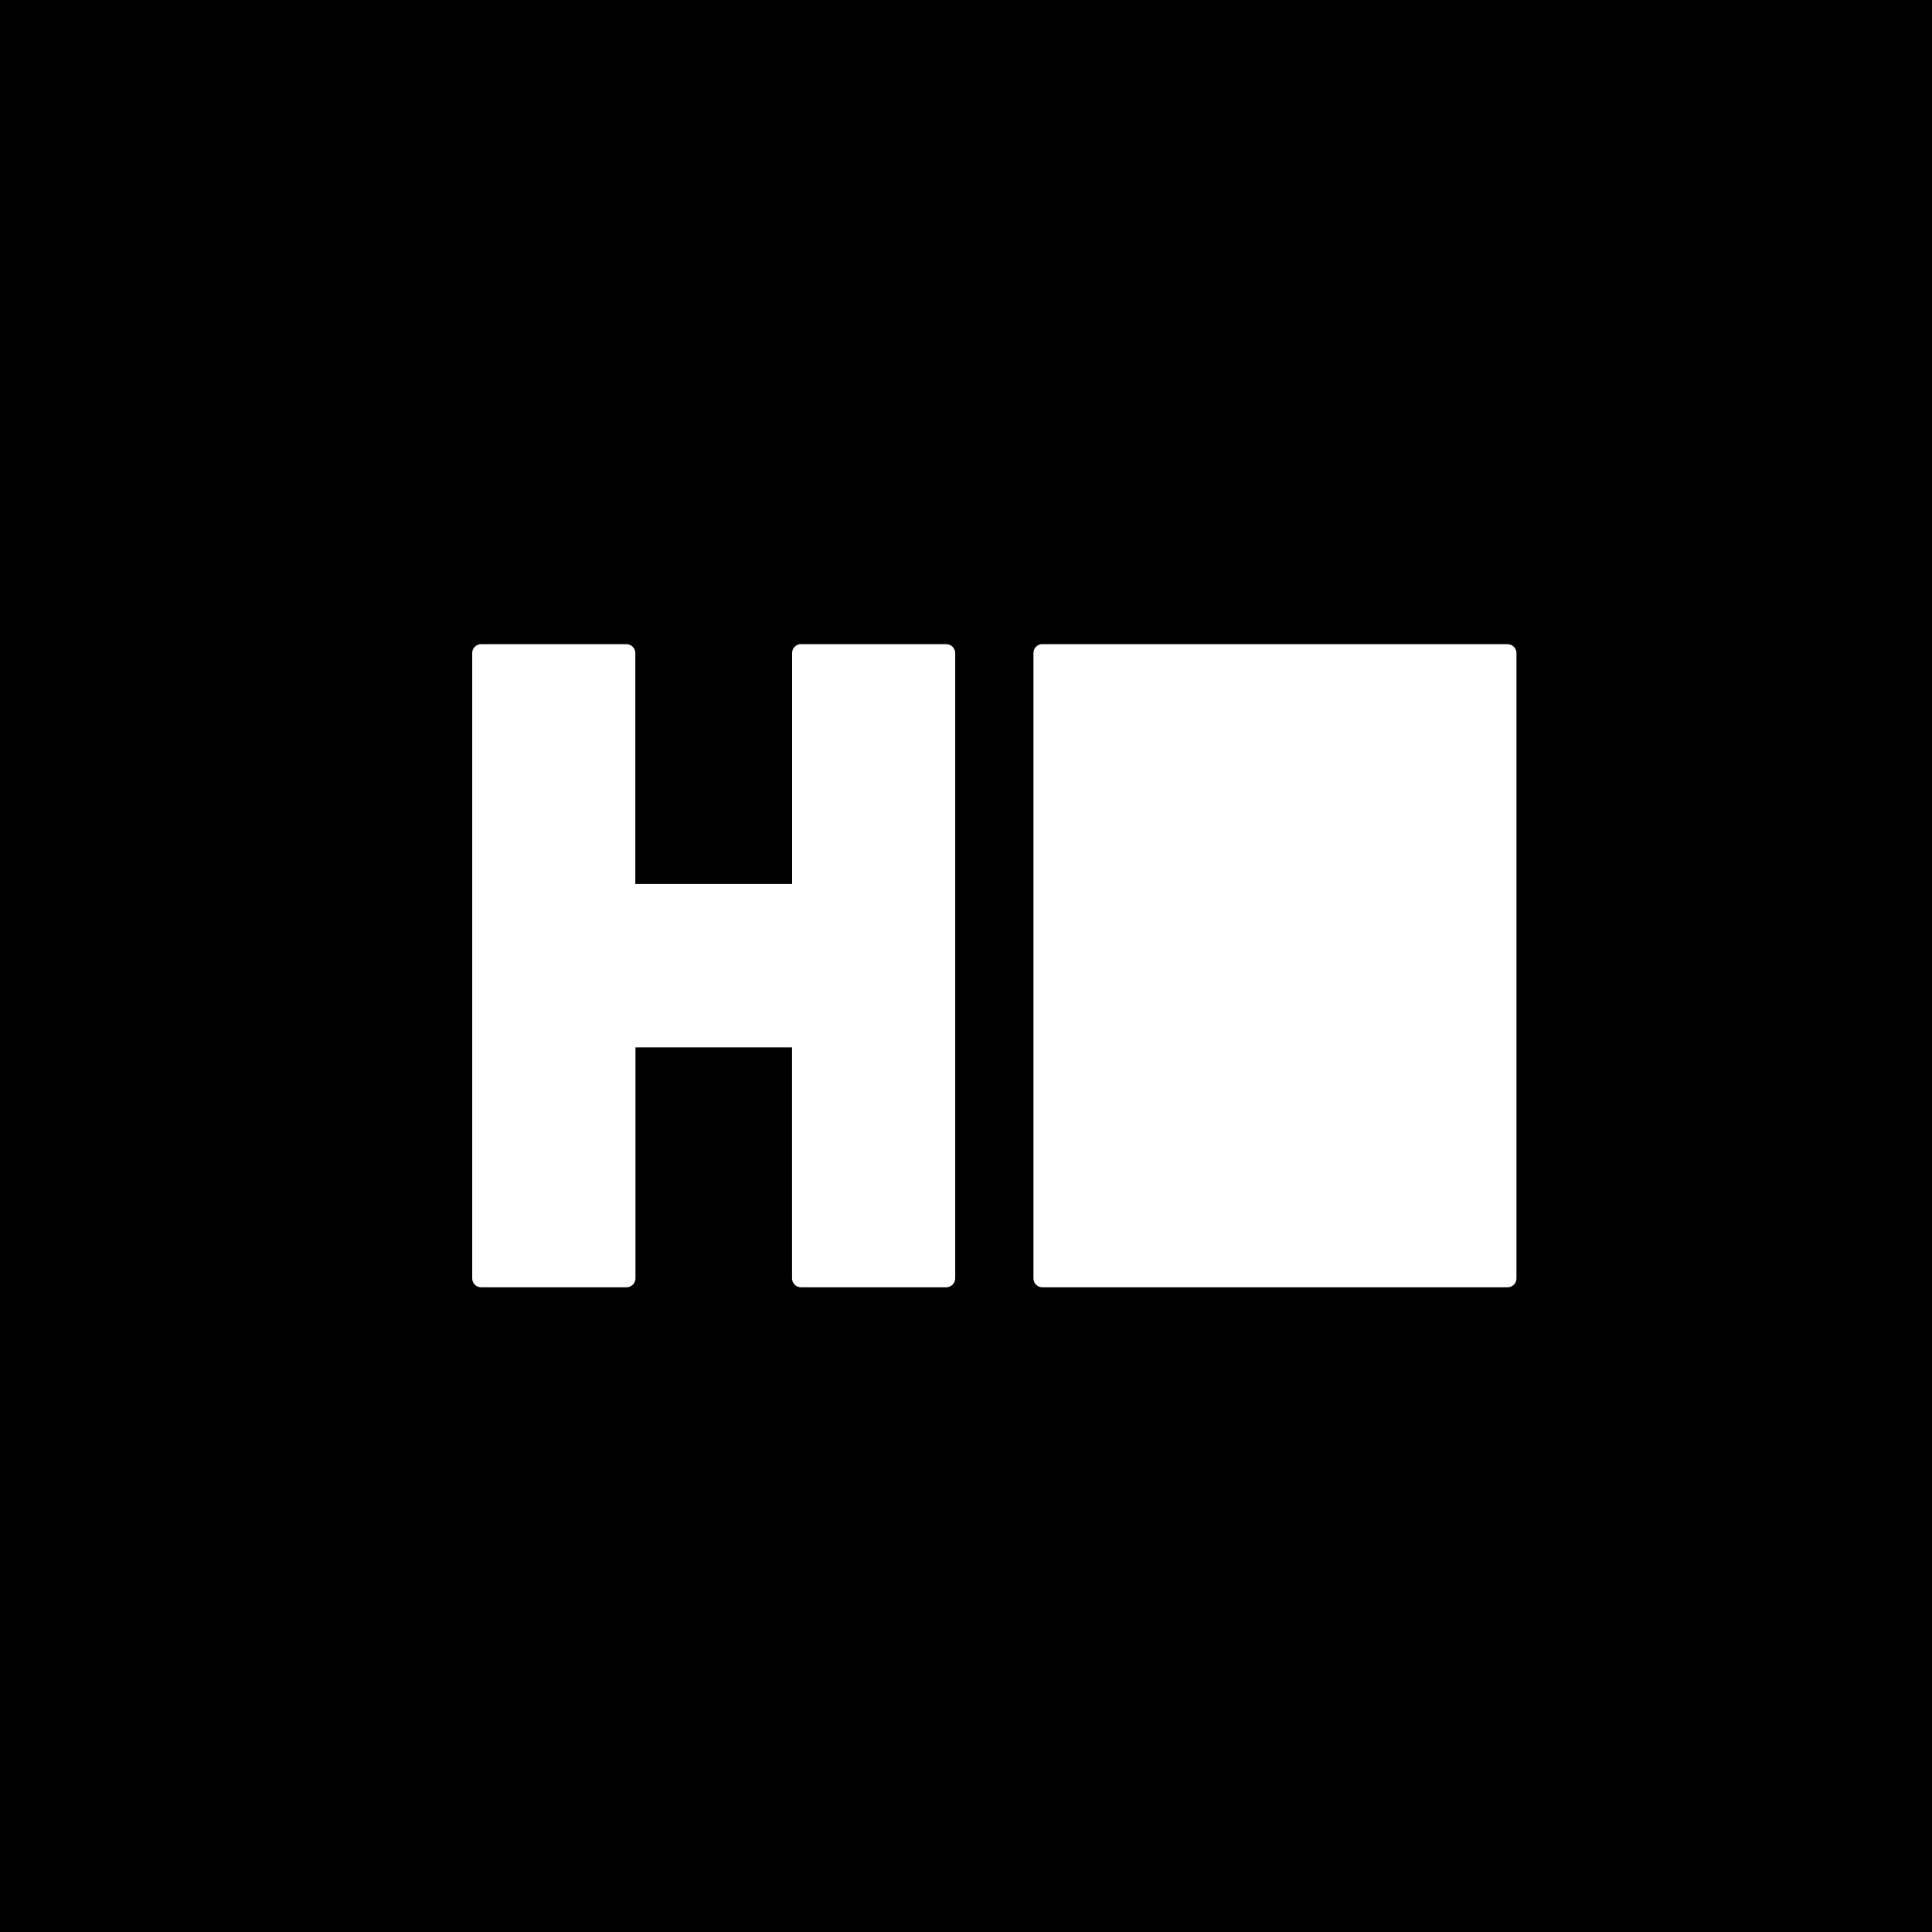
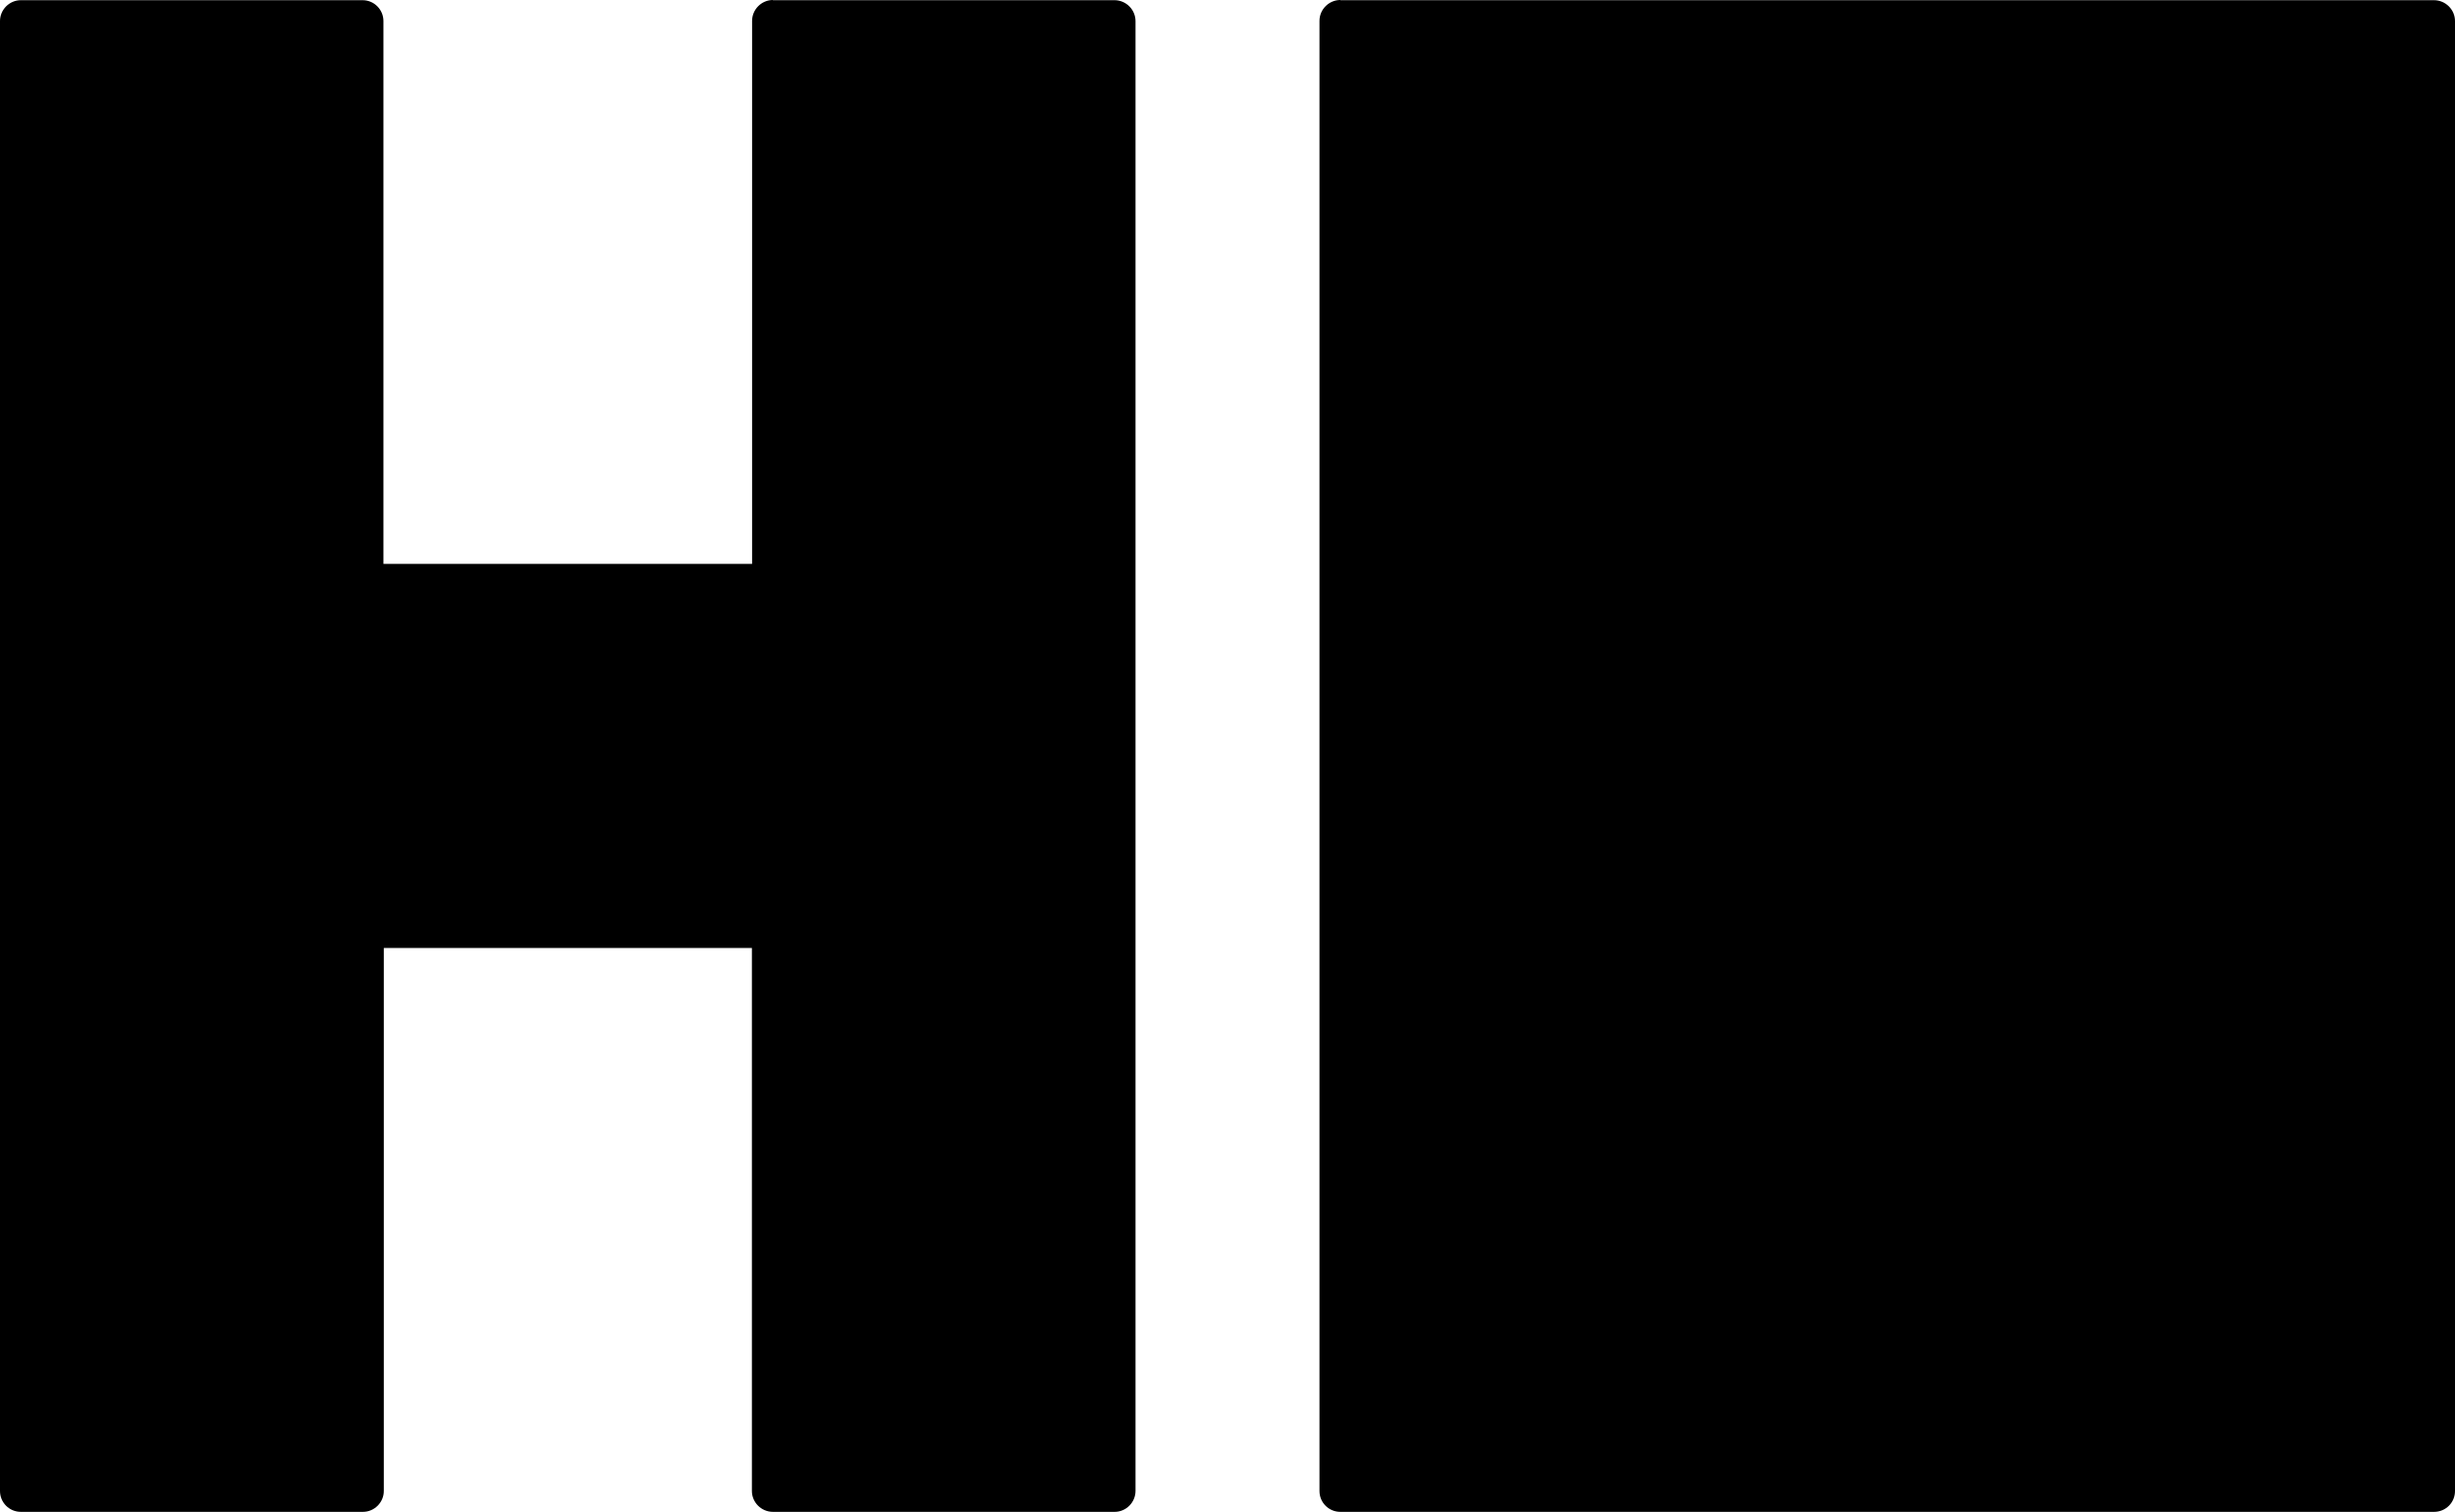
- <svg xmlns="http://www.w3.org/2000/svg" viewBox="0 0 24 24">
-   <path d="M0 0v24h24V0zm9.95 8.002h1.805c.061 0 .111.05.111.111v7.767c0 .061-.05.111-.11.111H9.95c-.061 0-.111-.05-.111-.11v-2.87H7.894v2.87c0 .06-.05.11-.11.11H5.976a.11.11 0 01-.11-.11V8.112c0-.06.05-.11.11-.11h1.806c.061 0 .11.05.11.11v2.869H9.84v-2.87c0-.06.05-.11.11-.11zm2.999 0h5.778c.061 0 .111.05.111.11v7.767a.11.11 0 01-.11.112h-5.78a.11.11 0 01-.11-.11V8.111c0-.06.05-.11.11-.11z" />
+ <svg xmlns="http://www.w3.org/2000/svg" viewBox="5.866 8.001 12.972 7.99">
+   <path d="M9.95 8.002h1.805c.061 0 .111.05.111.111v7.767c0 .061-.05.111-.11.111H9.95c-.061 0-.111-.05-.111-.11v-2.87H7.894v2.87c0 .06-.05.11-.11.11H5.976a.11.11 0 01-.11-.11V8.112c0-.06.05-.11.11-.11h1.806c.061 0 .11.05.11.11v2.869H9.84v-2.87c0-.06.05-.11.11-.11zm2.999 0h5.778c.061 0 .111.05.111.11v7.767a.11.11 0 01-.11.112h-5.78a.11.11 0 01-.11-.11V8.111c0-.06.05-.11.11-.11z" />
</svg>
